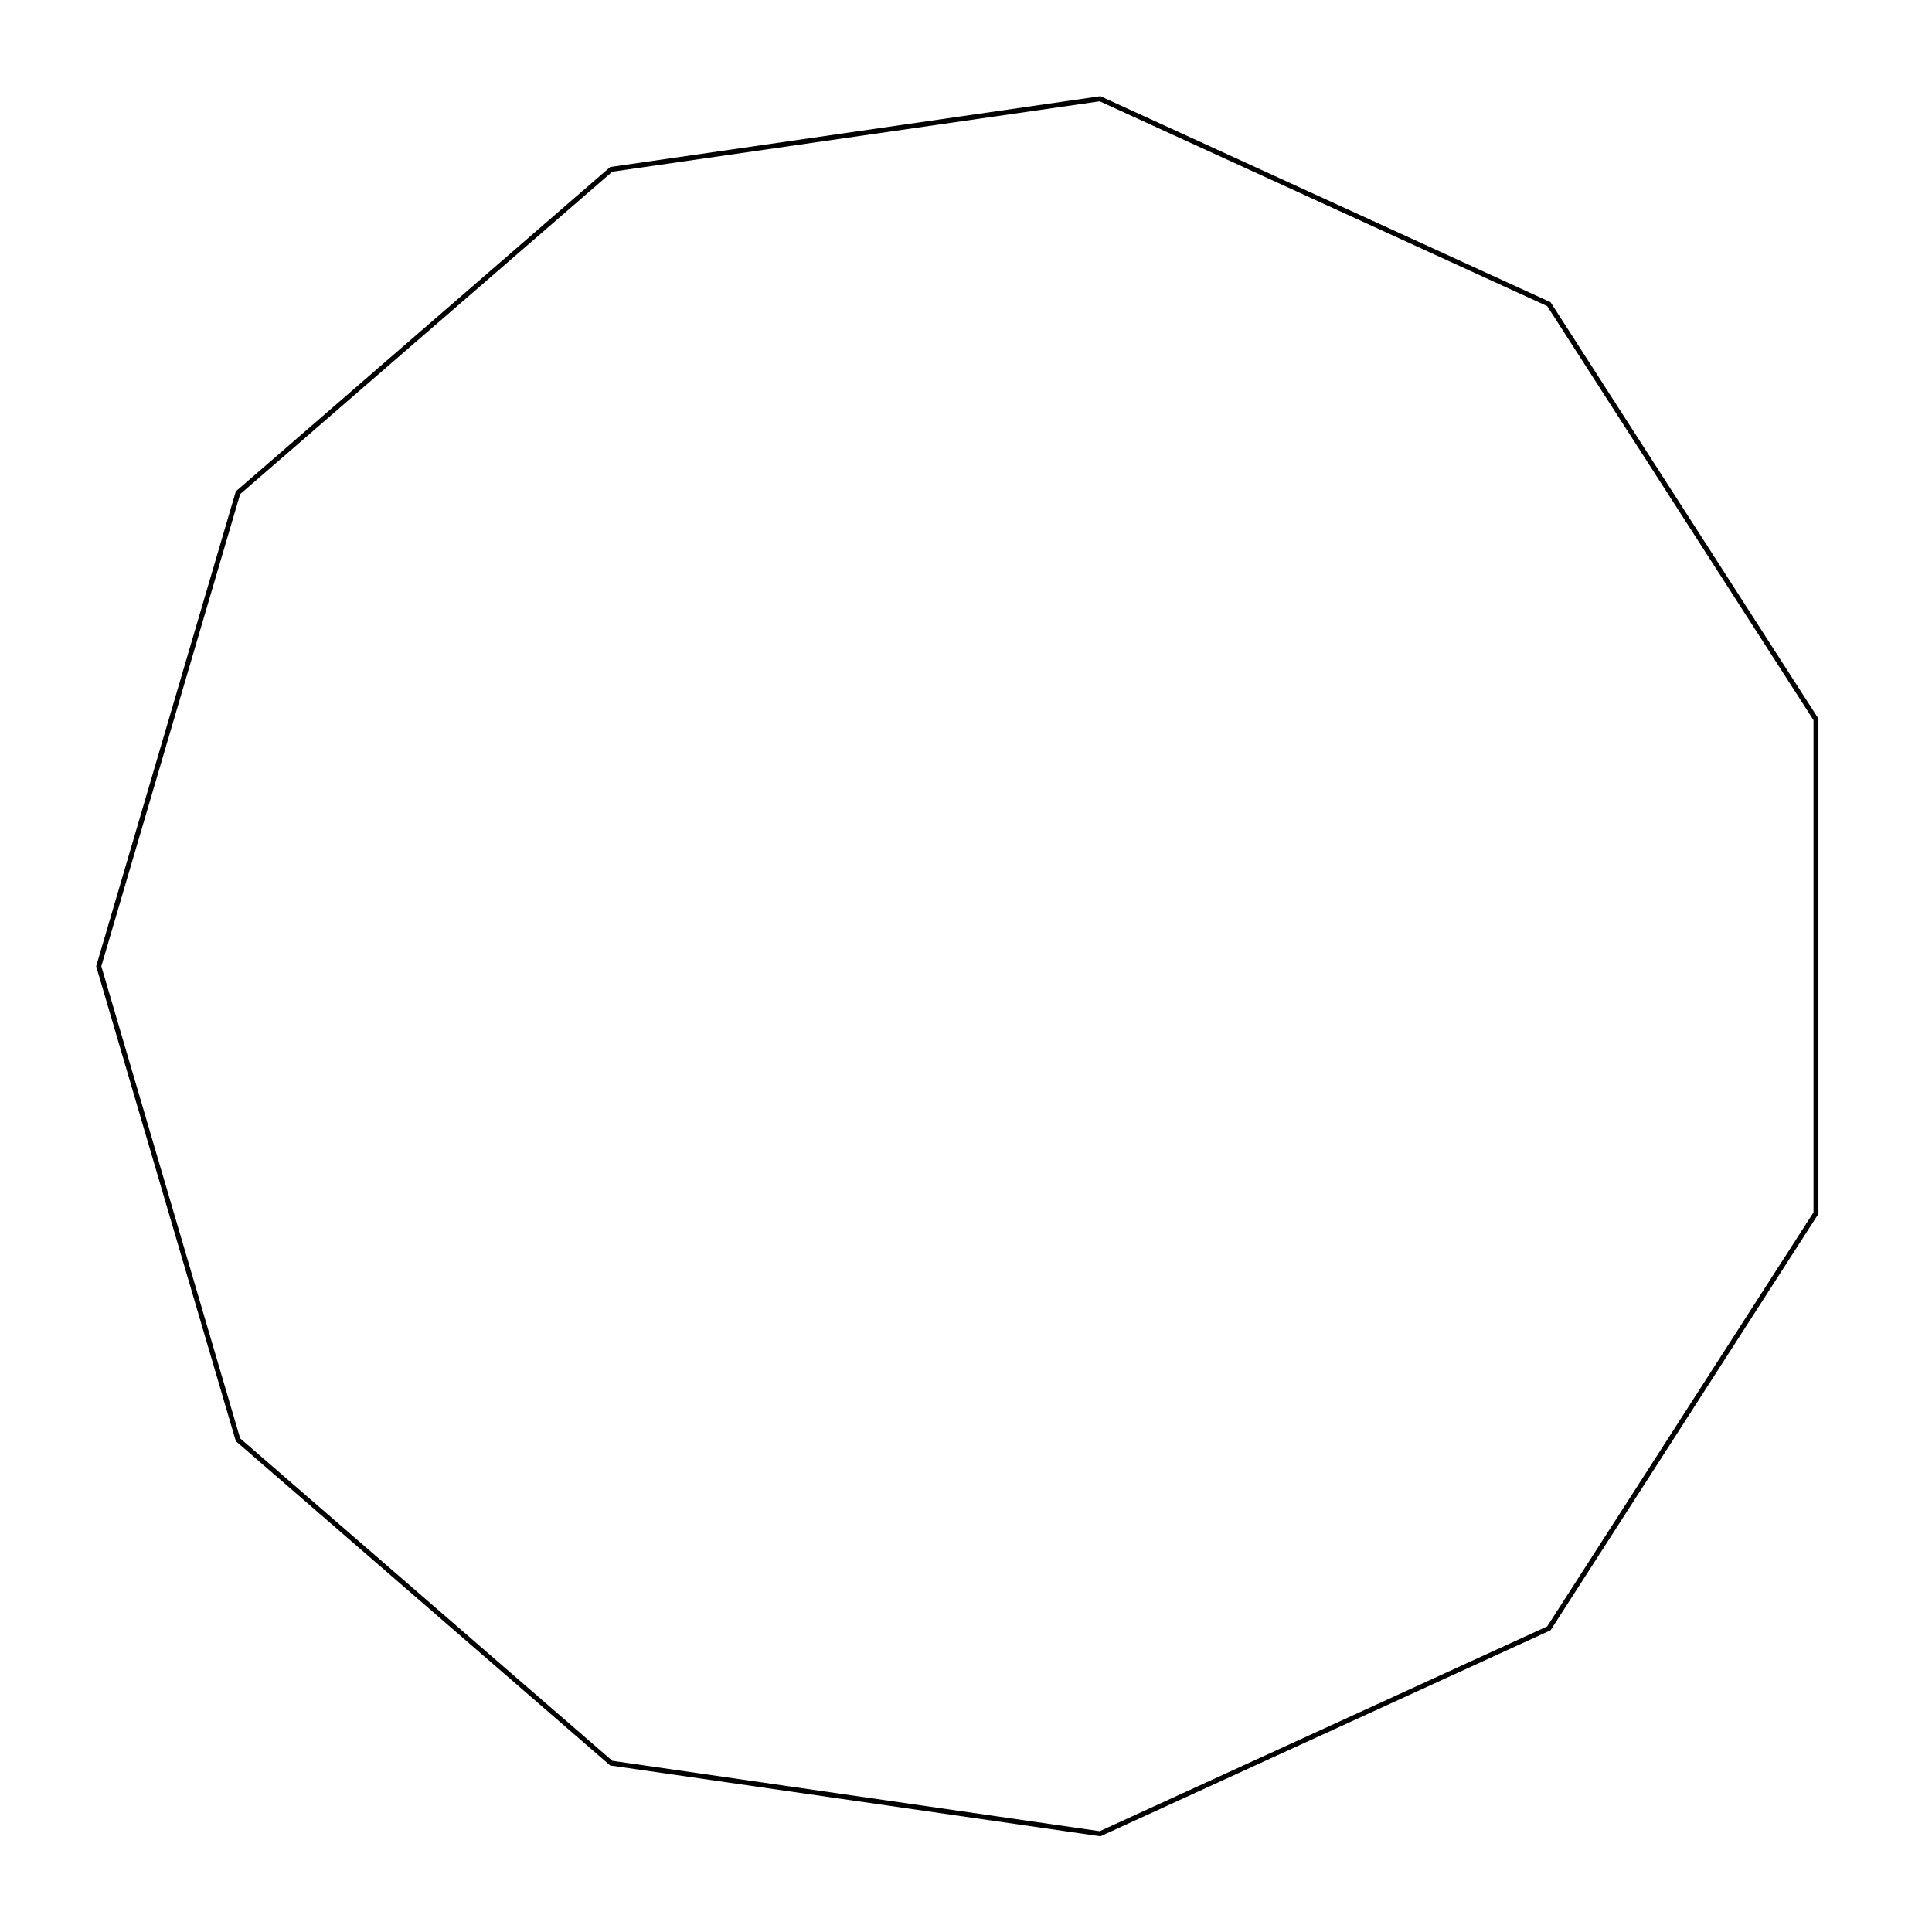
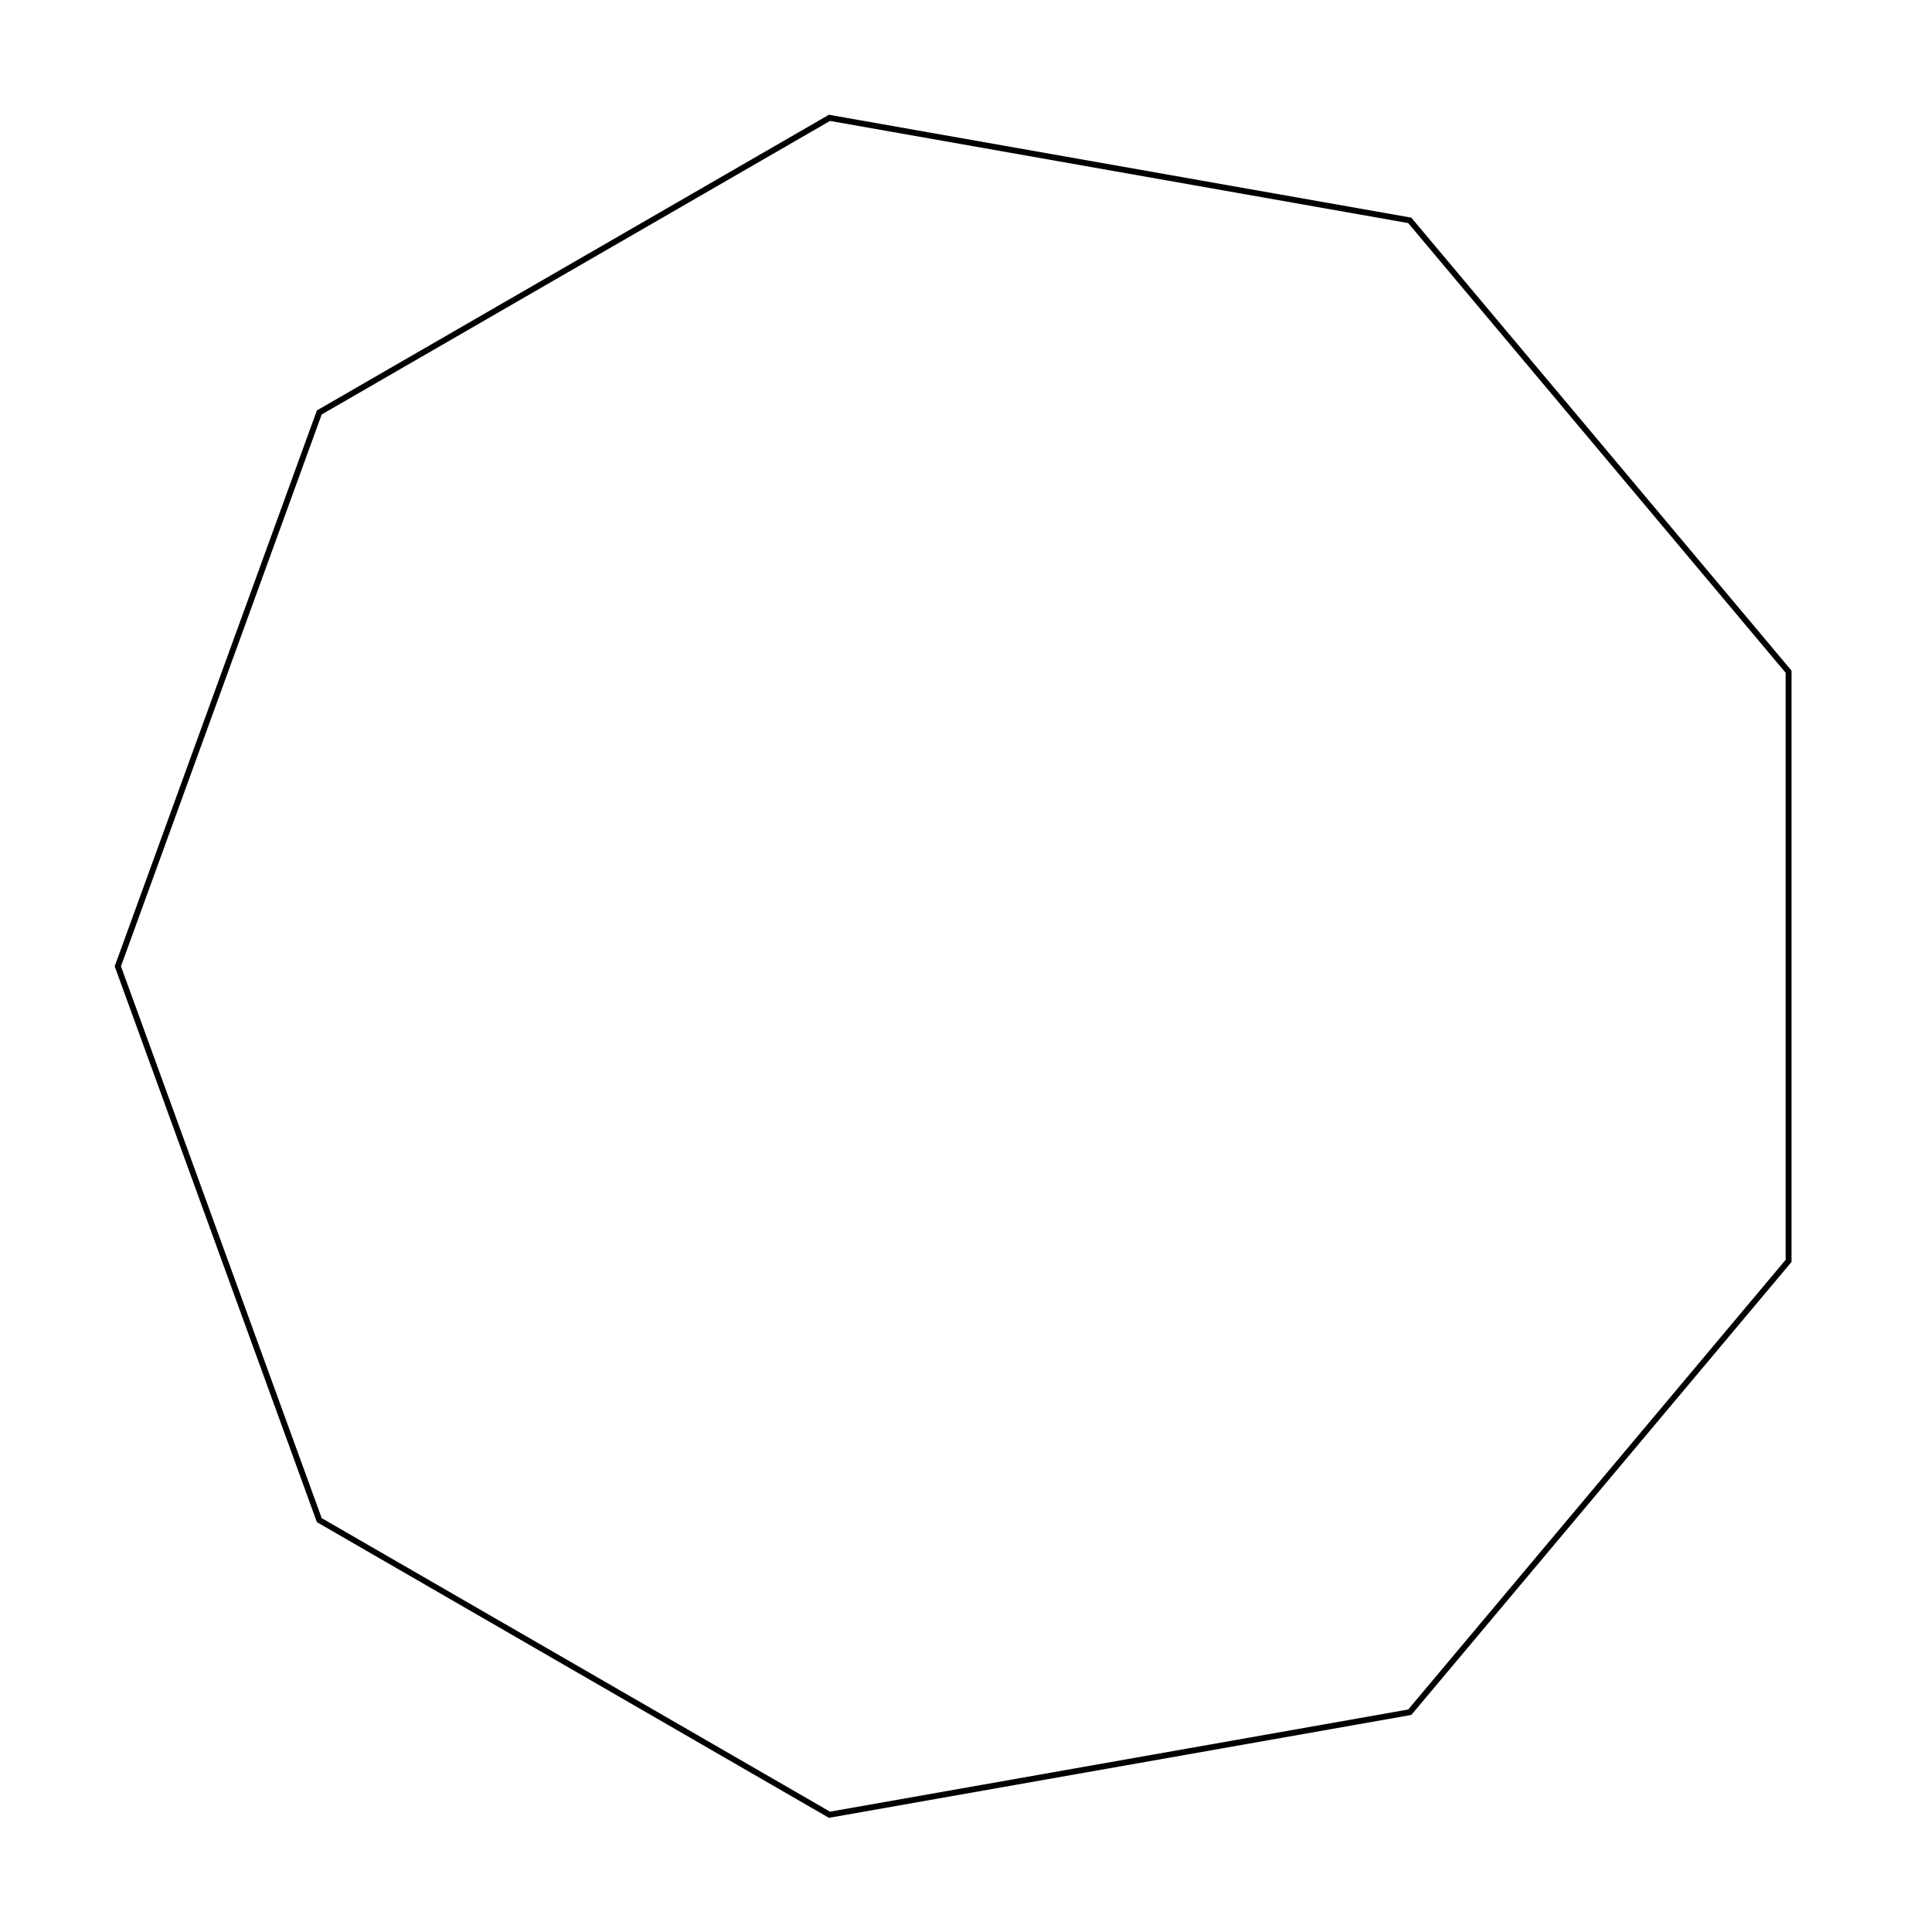
- <svg xmlns="http://www.w3.org/2000/svg" version="1.1" viewBox="-1.975 -1.957 3.878 3.913">
+ <svg xmlns="http://www.w3.org/2000/svg" version="1.1" viewBox="-1.662 -1.64 3.236 3.279">
  <style>.no_fill_black_stroke {fill:none; stroke:#000000; stroke-width:0.01;}</style>
-   <polygon class="no_fill_black_stroke" points="1.703,0.5 1.162,1.341 0.253,1.757 -0.737,1.614 -1.493,0.959 -1.775,2.1734208017652594e-16 -1.493,-0.959 -0.737,-1.614 0.253,-1.757 1.162,-1.341 1.703,-0.5" />
+   <polygon class="no_fill_black_stroke" points="1.374,0.5 0.731,1.266 -0.254,1.44 -1.12,0.94 -1.462,0 -1.12,-0.94 -0.254,-1.44 0.731,-1.266 1.374,-0.5" />
</svg>
